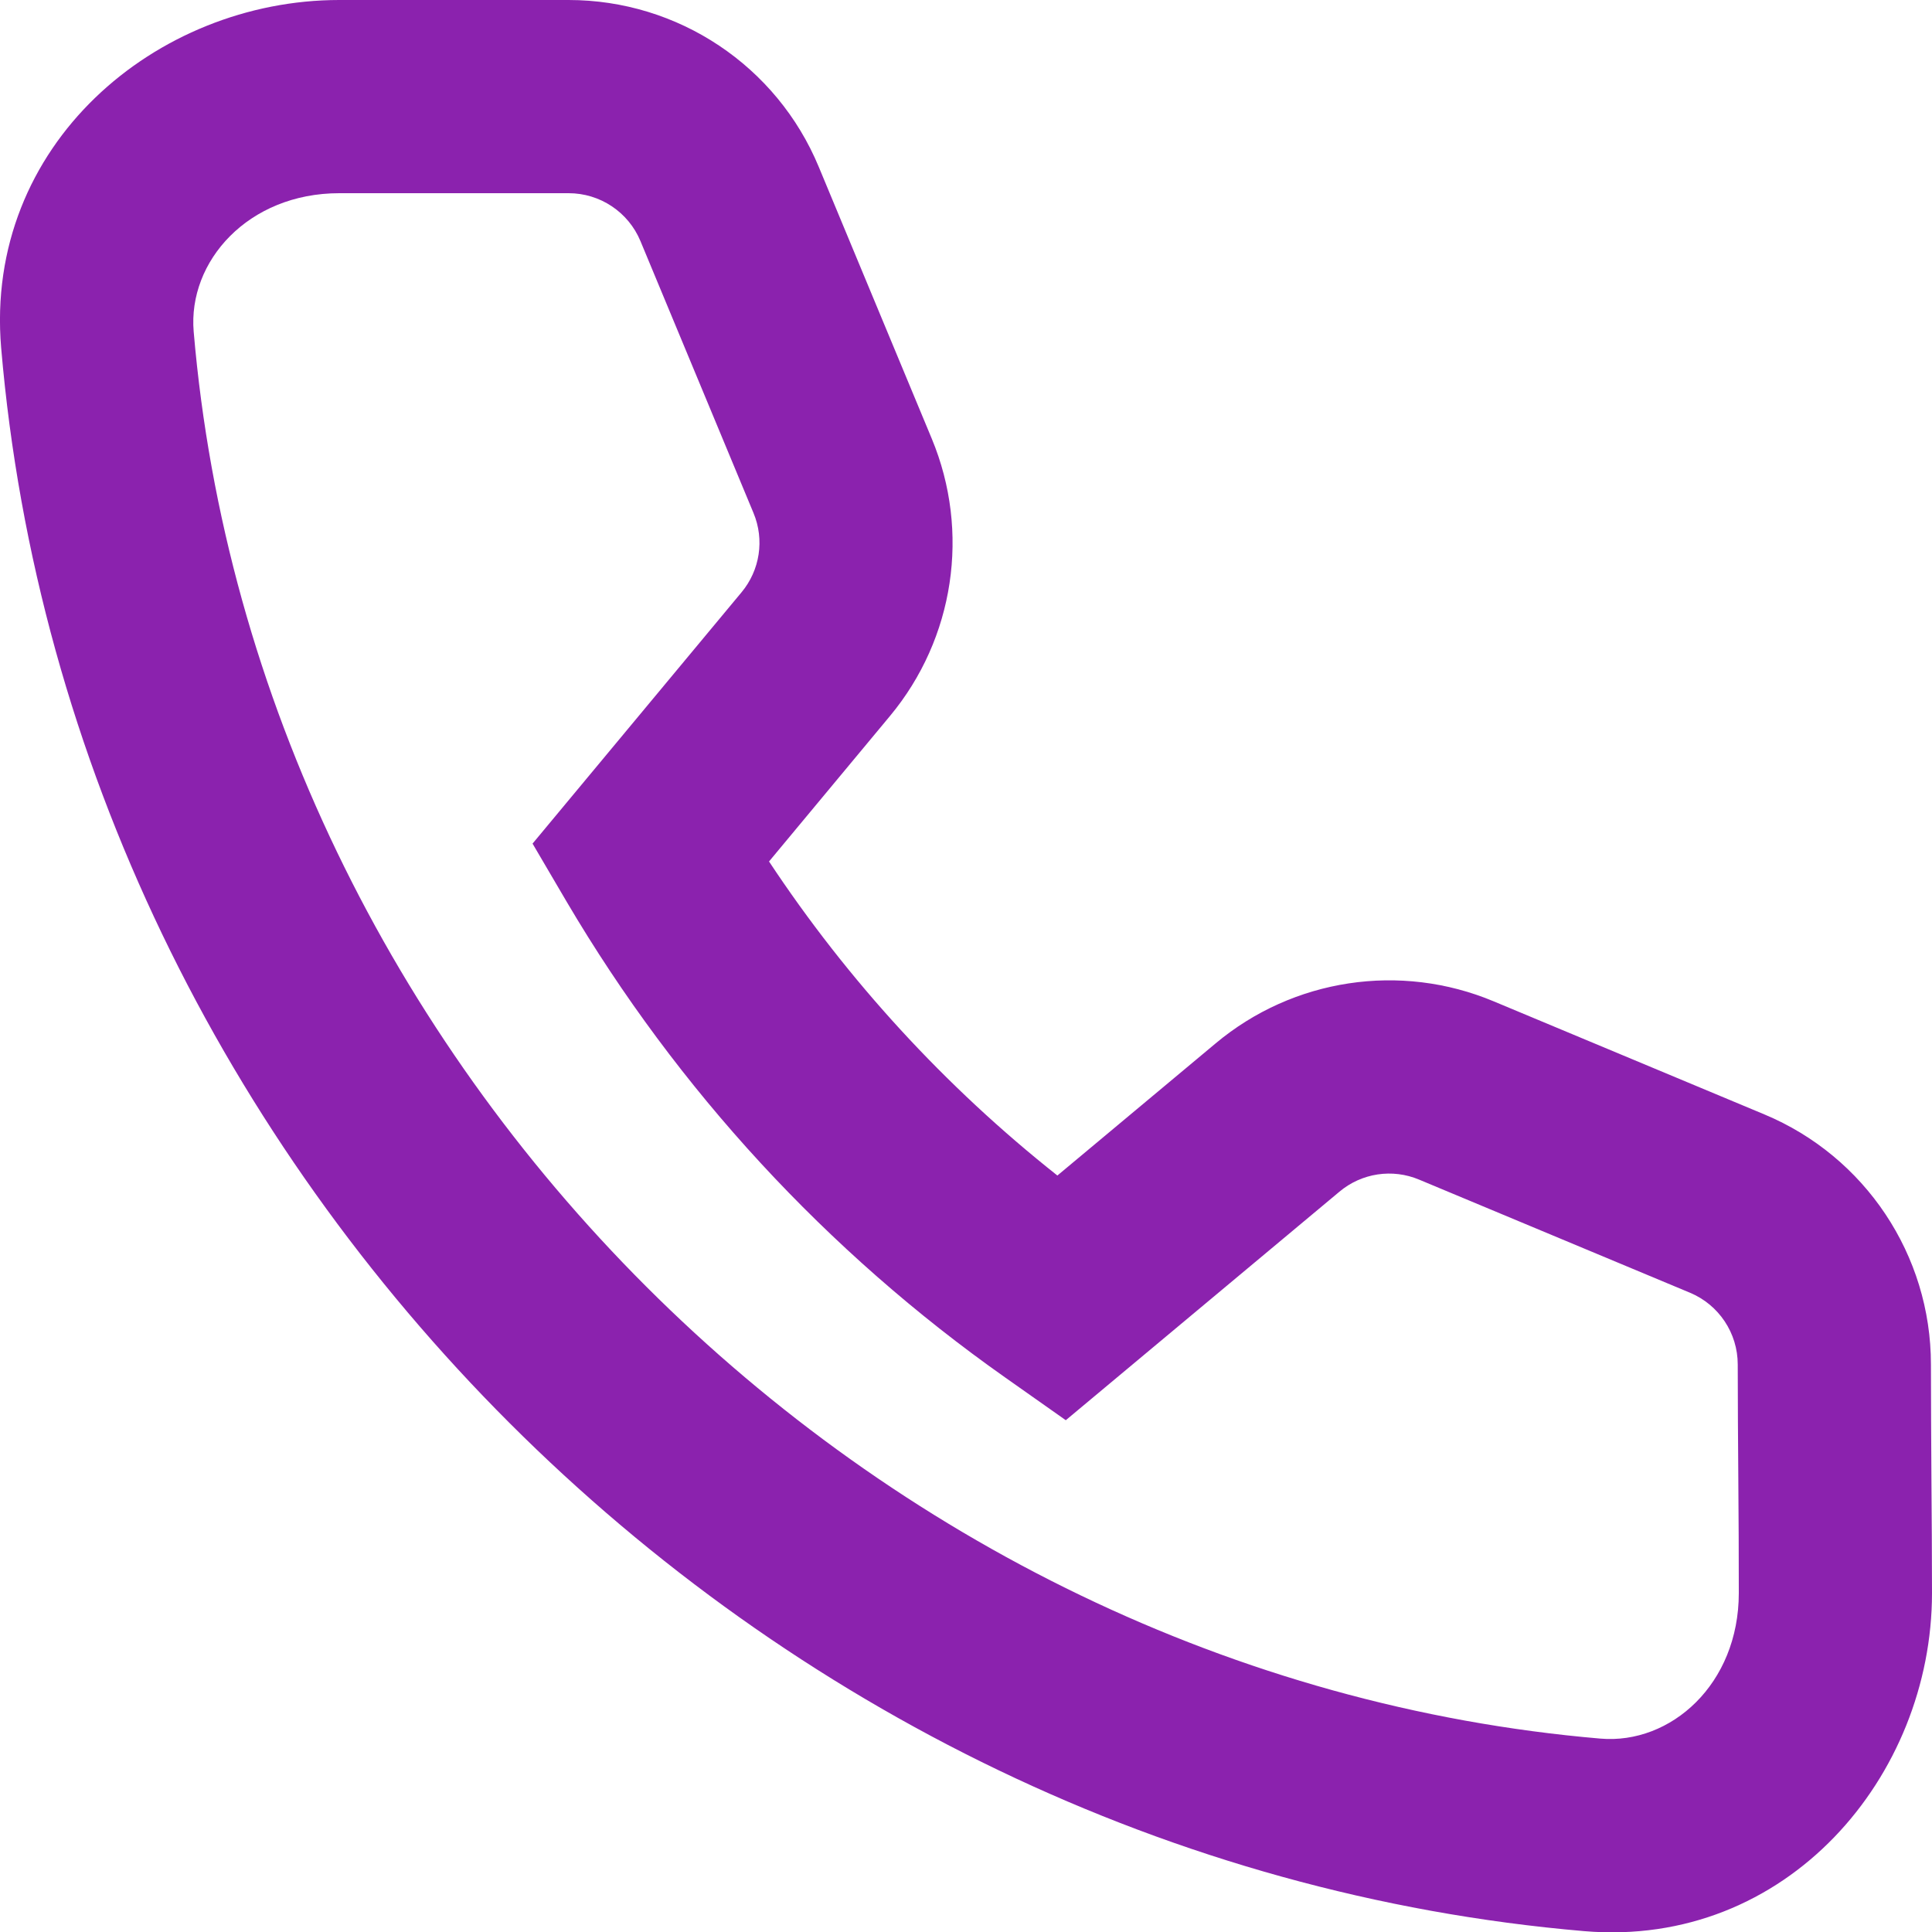
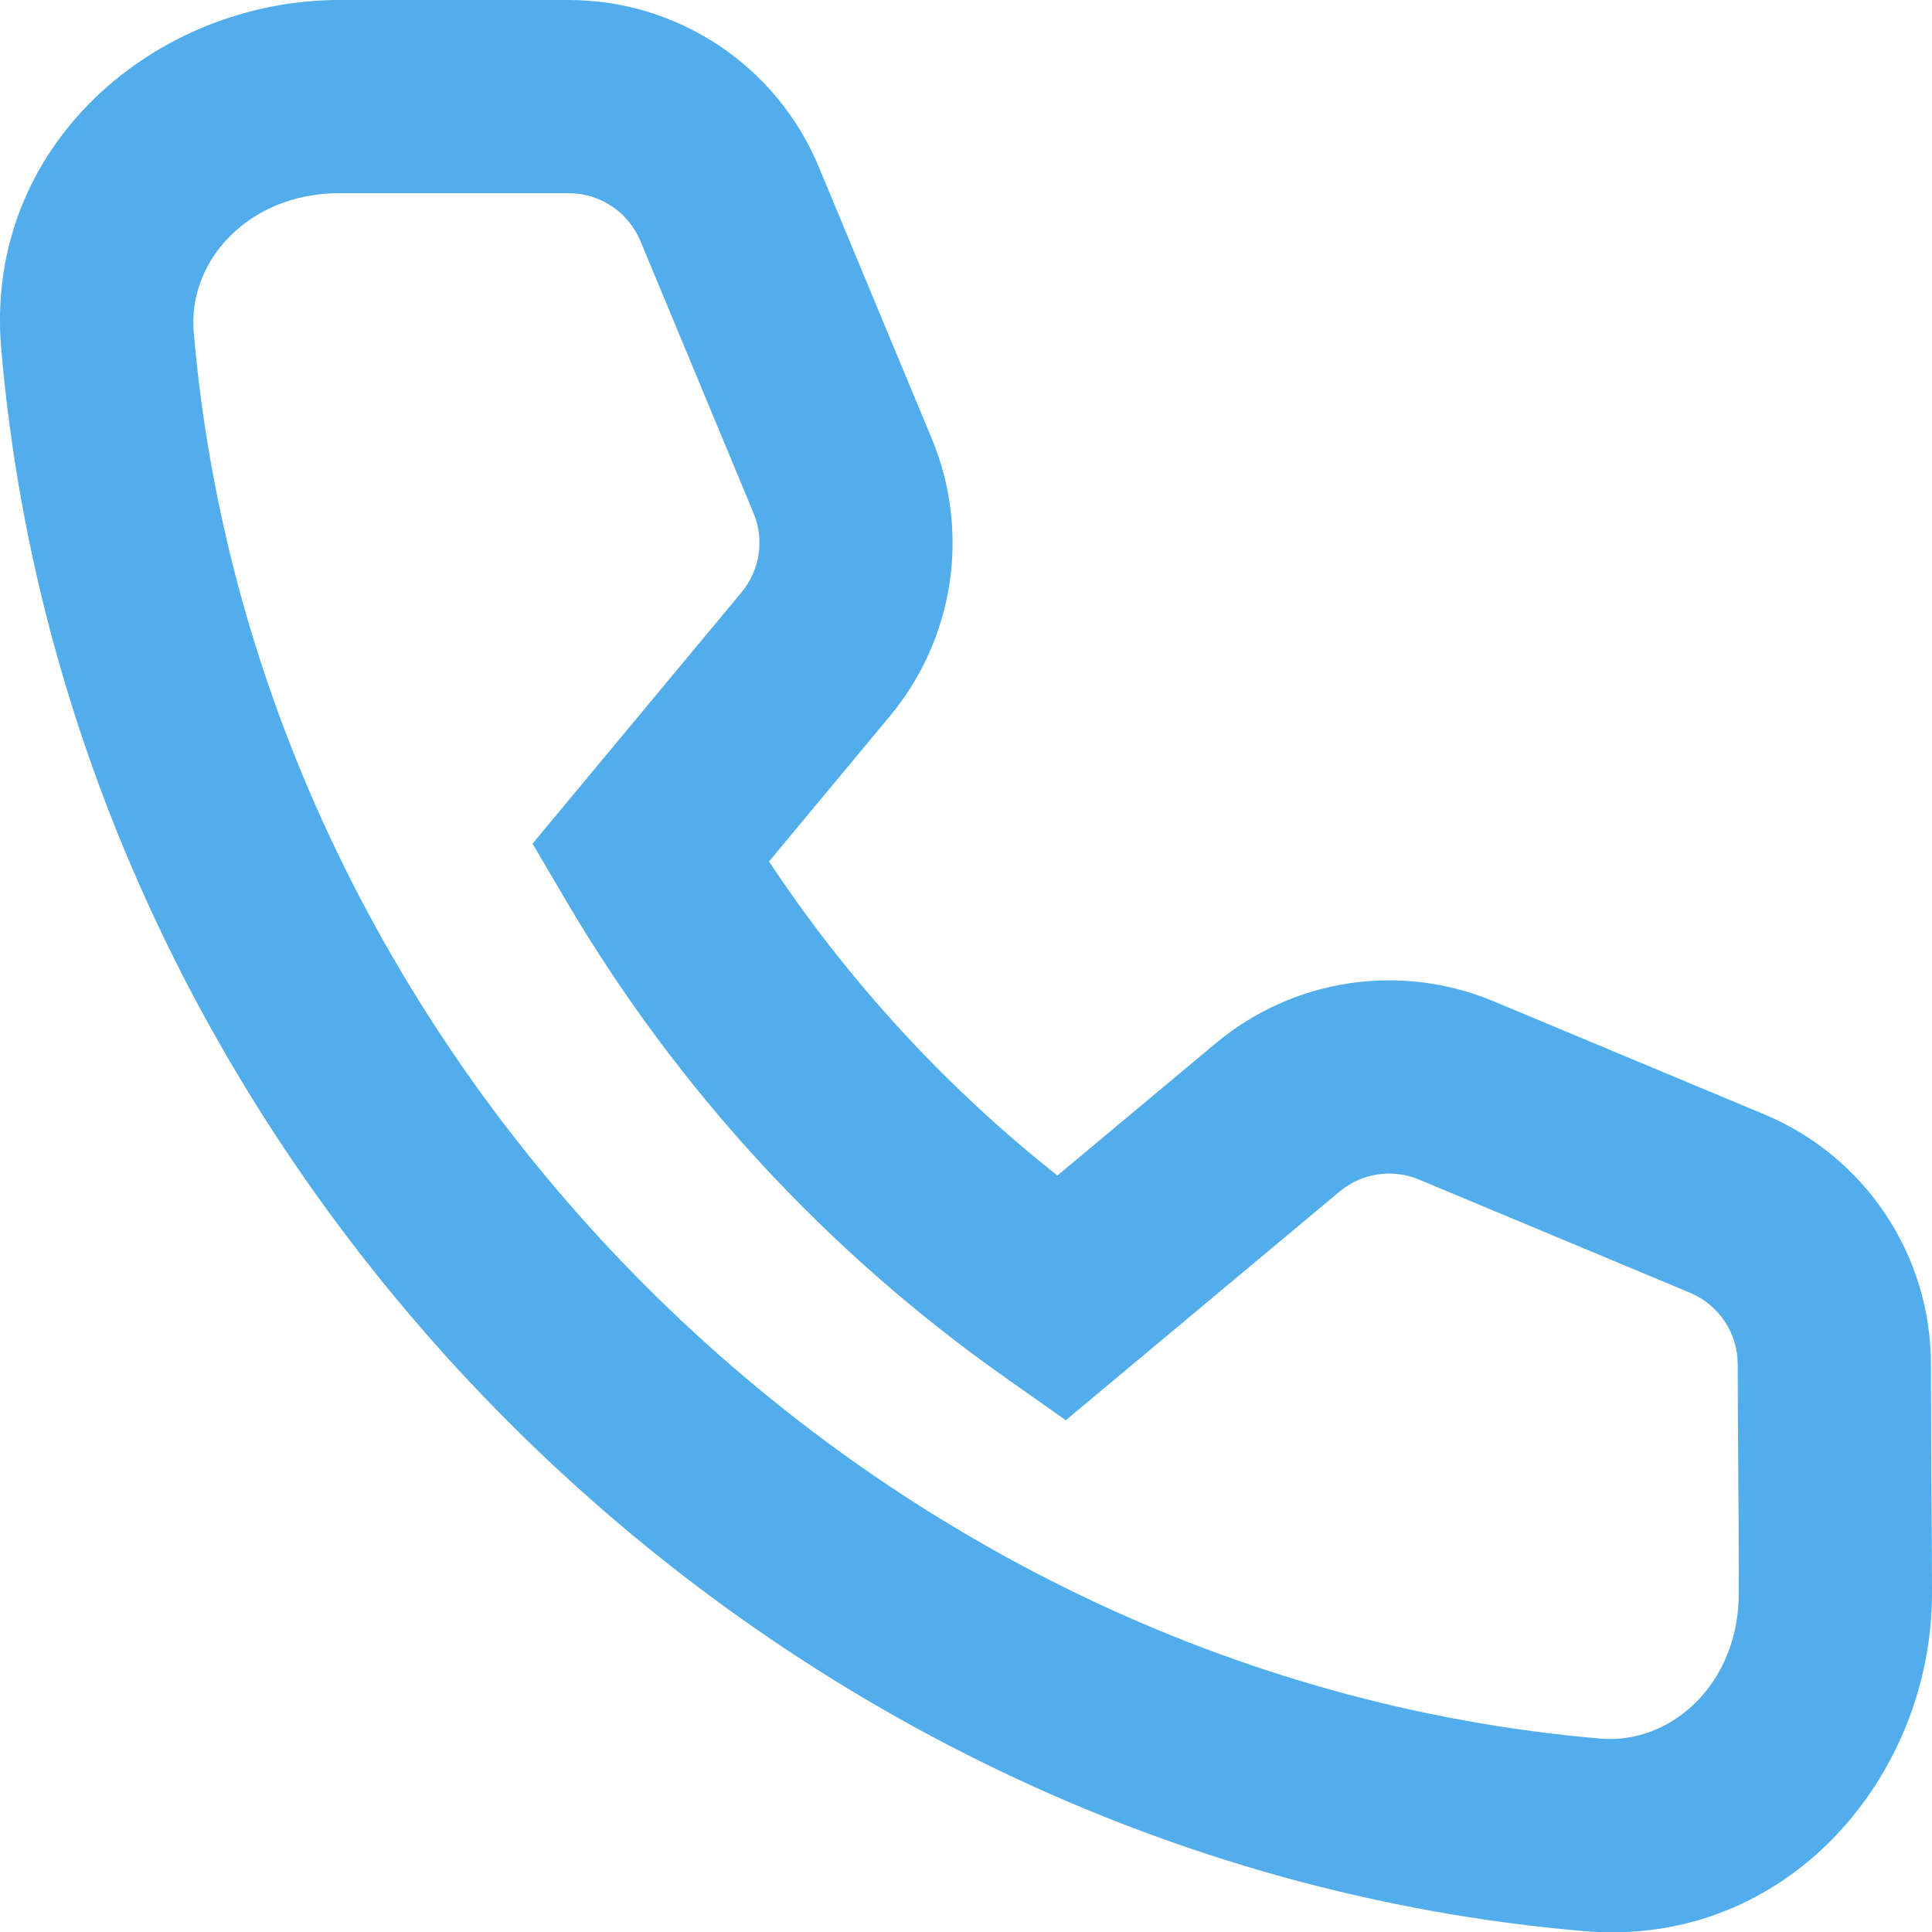
<svg xmlns="http://www.w3.org/2000/svg" width="20" height="20" viewBox="0 0 20 20" fill="none">
-   <path fill-rule="evenodd" clip-rule="evenodd" d="M.012 3.602C-.166 1.5 1.616 0 3.512 0h2.374c1.134 0 2.156.682 2.59 1.728l1.17 2.814c.4.963.234 2.068-.433 2.87L7.961 8.918a14 14 0 0 0 2.985 3.251l1.637-1.367a2.8 2.8 0 0 1 2.88-.436l2.801 1.17a2.805 2.805 0 0 1 1.725 2.589q.001.584.005 1.176v.002q.005.59.006 1.188c0 1.896-1.5 3.679-3.602 3.5C7.858 19.26.741 12.162.012 3.601M3.512 2c-.943 0-1.569.706-1.507 1.433.646 7.588 6.992 13.918 14.563 14.565.727.062 1.432-.563 1.432-1.507q0-.584-.005-1.175v-.003q-.005-.59-.006-1.188a.805.805 0 0 0-.495-.743l-2.802-1.17a.8.8 0 0 0-.827.125l-2.832 2.365-.627-.442a15.9 15.9 0 0 1-4.538-4.922l-.355-.605 2.162-2.6A.8.8 0 0 0 7.8 5.31L6.63 2.496A.805.805 0 0 0 5.886 2z" fill="#8B22AE" />
+   <path fill-rule="evenodd" clip-rule="evenodd" d="M.012 3.602C-.166 1.5 1.616 0 3.512 0h2.374c1.134 0 2.156.682 2.59 1.728l1.17 2.814c.4.963.234 2.068-.433 2.87L7.961 8.918a14 14 0 0 0 2.985 3.251l1.637-1.367a2.8 2.8 0 0 1 2.88-.436l2.801 1.17a2.805 2.805 0 0 1 1.725 2.589q.001.584.005 1.176v.002q.005.59.006 1.188c0 1.896-1.5 3.679-3.602 3.5C7.858 19.26.741 12.162.012 3.601M3.512 2c-.943 0-1.569.706-1.507 1.433.646 7.588 6.992 13.918 14.563 14.565.727.062 1.432-.563 1.432-1.507q0-.584-.005-1.175v-.003q-.005-.59-.006-1.188a.805.805 0 0 0-.495-.743l-2.802-1.17a.8.8 0 0 0-.827.125l-2.832 2.365-.627-.442a15.9 15.9 0 0 1-4.538-4.922l-.355-.605 2.162-2.6A.8.8 0 0 0 7.8 5.31L6.63 2.496A.805.805 0 0 0 5.886 2z" fill="#51ADEC" />
</svg>
